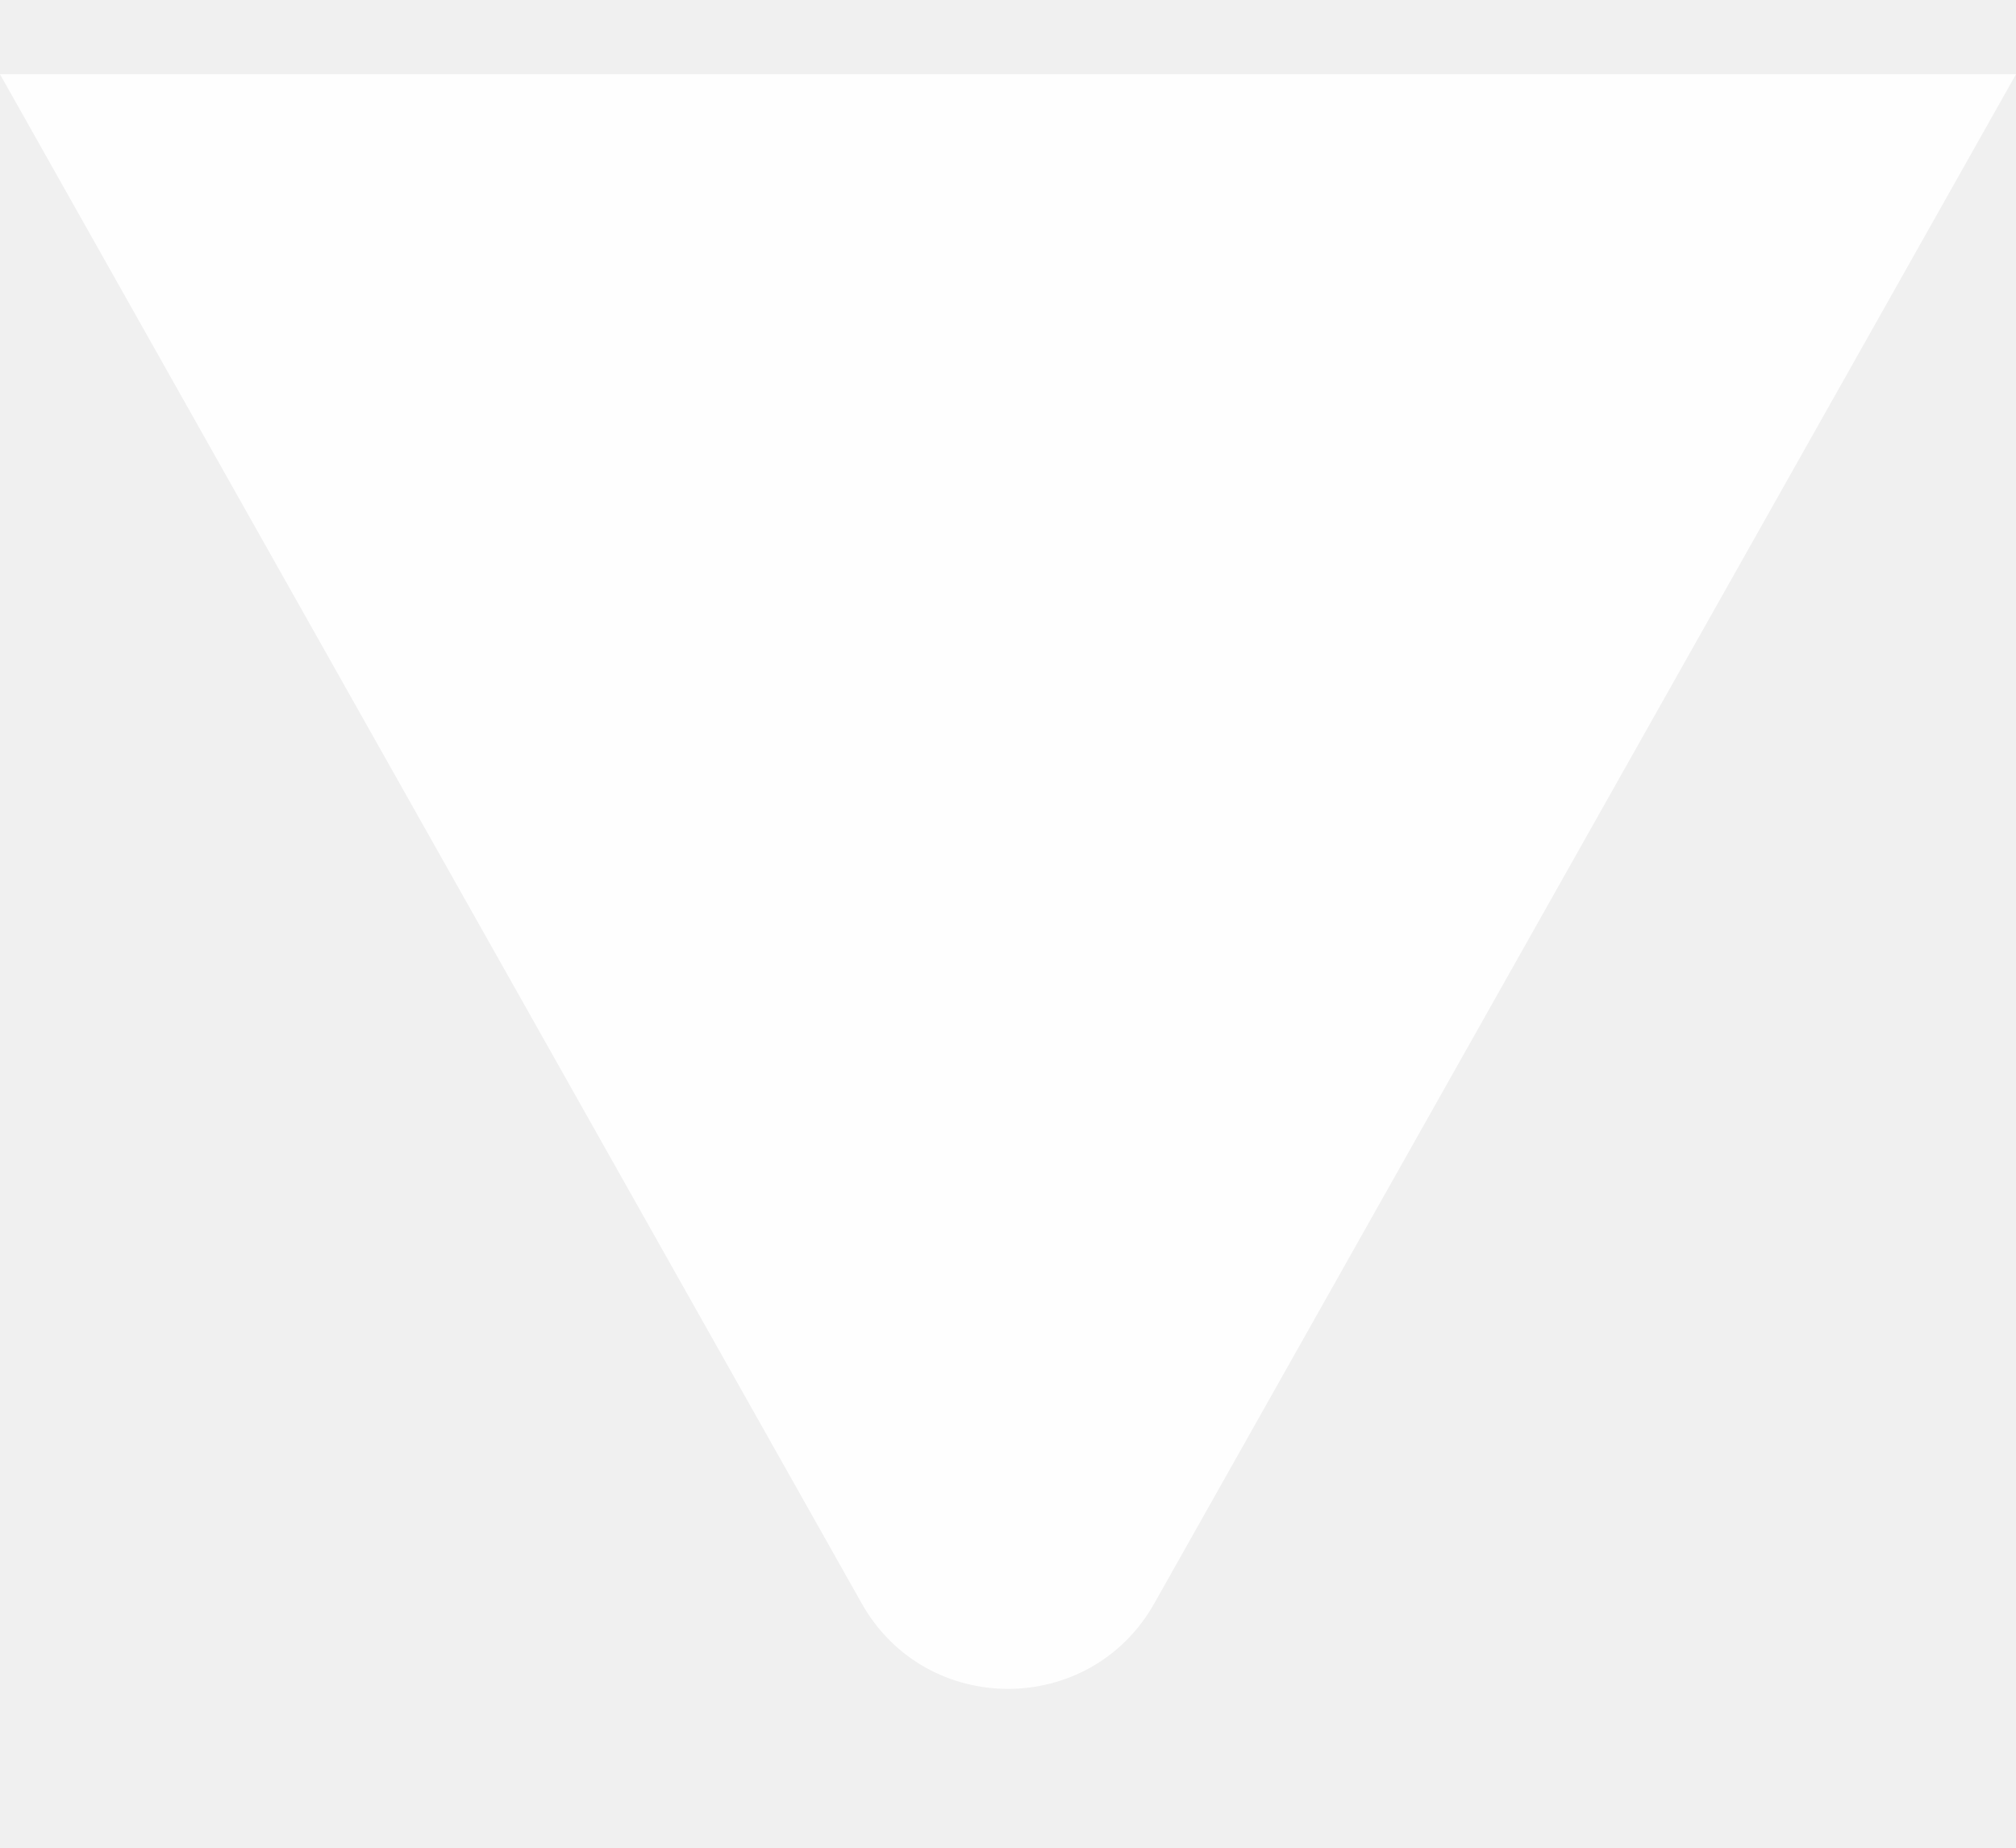
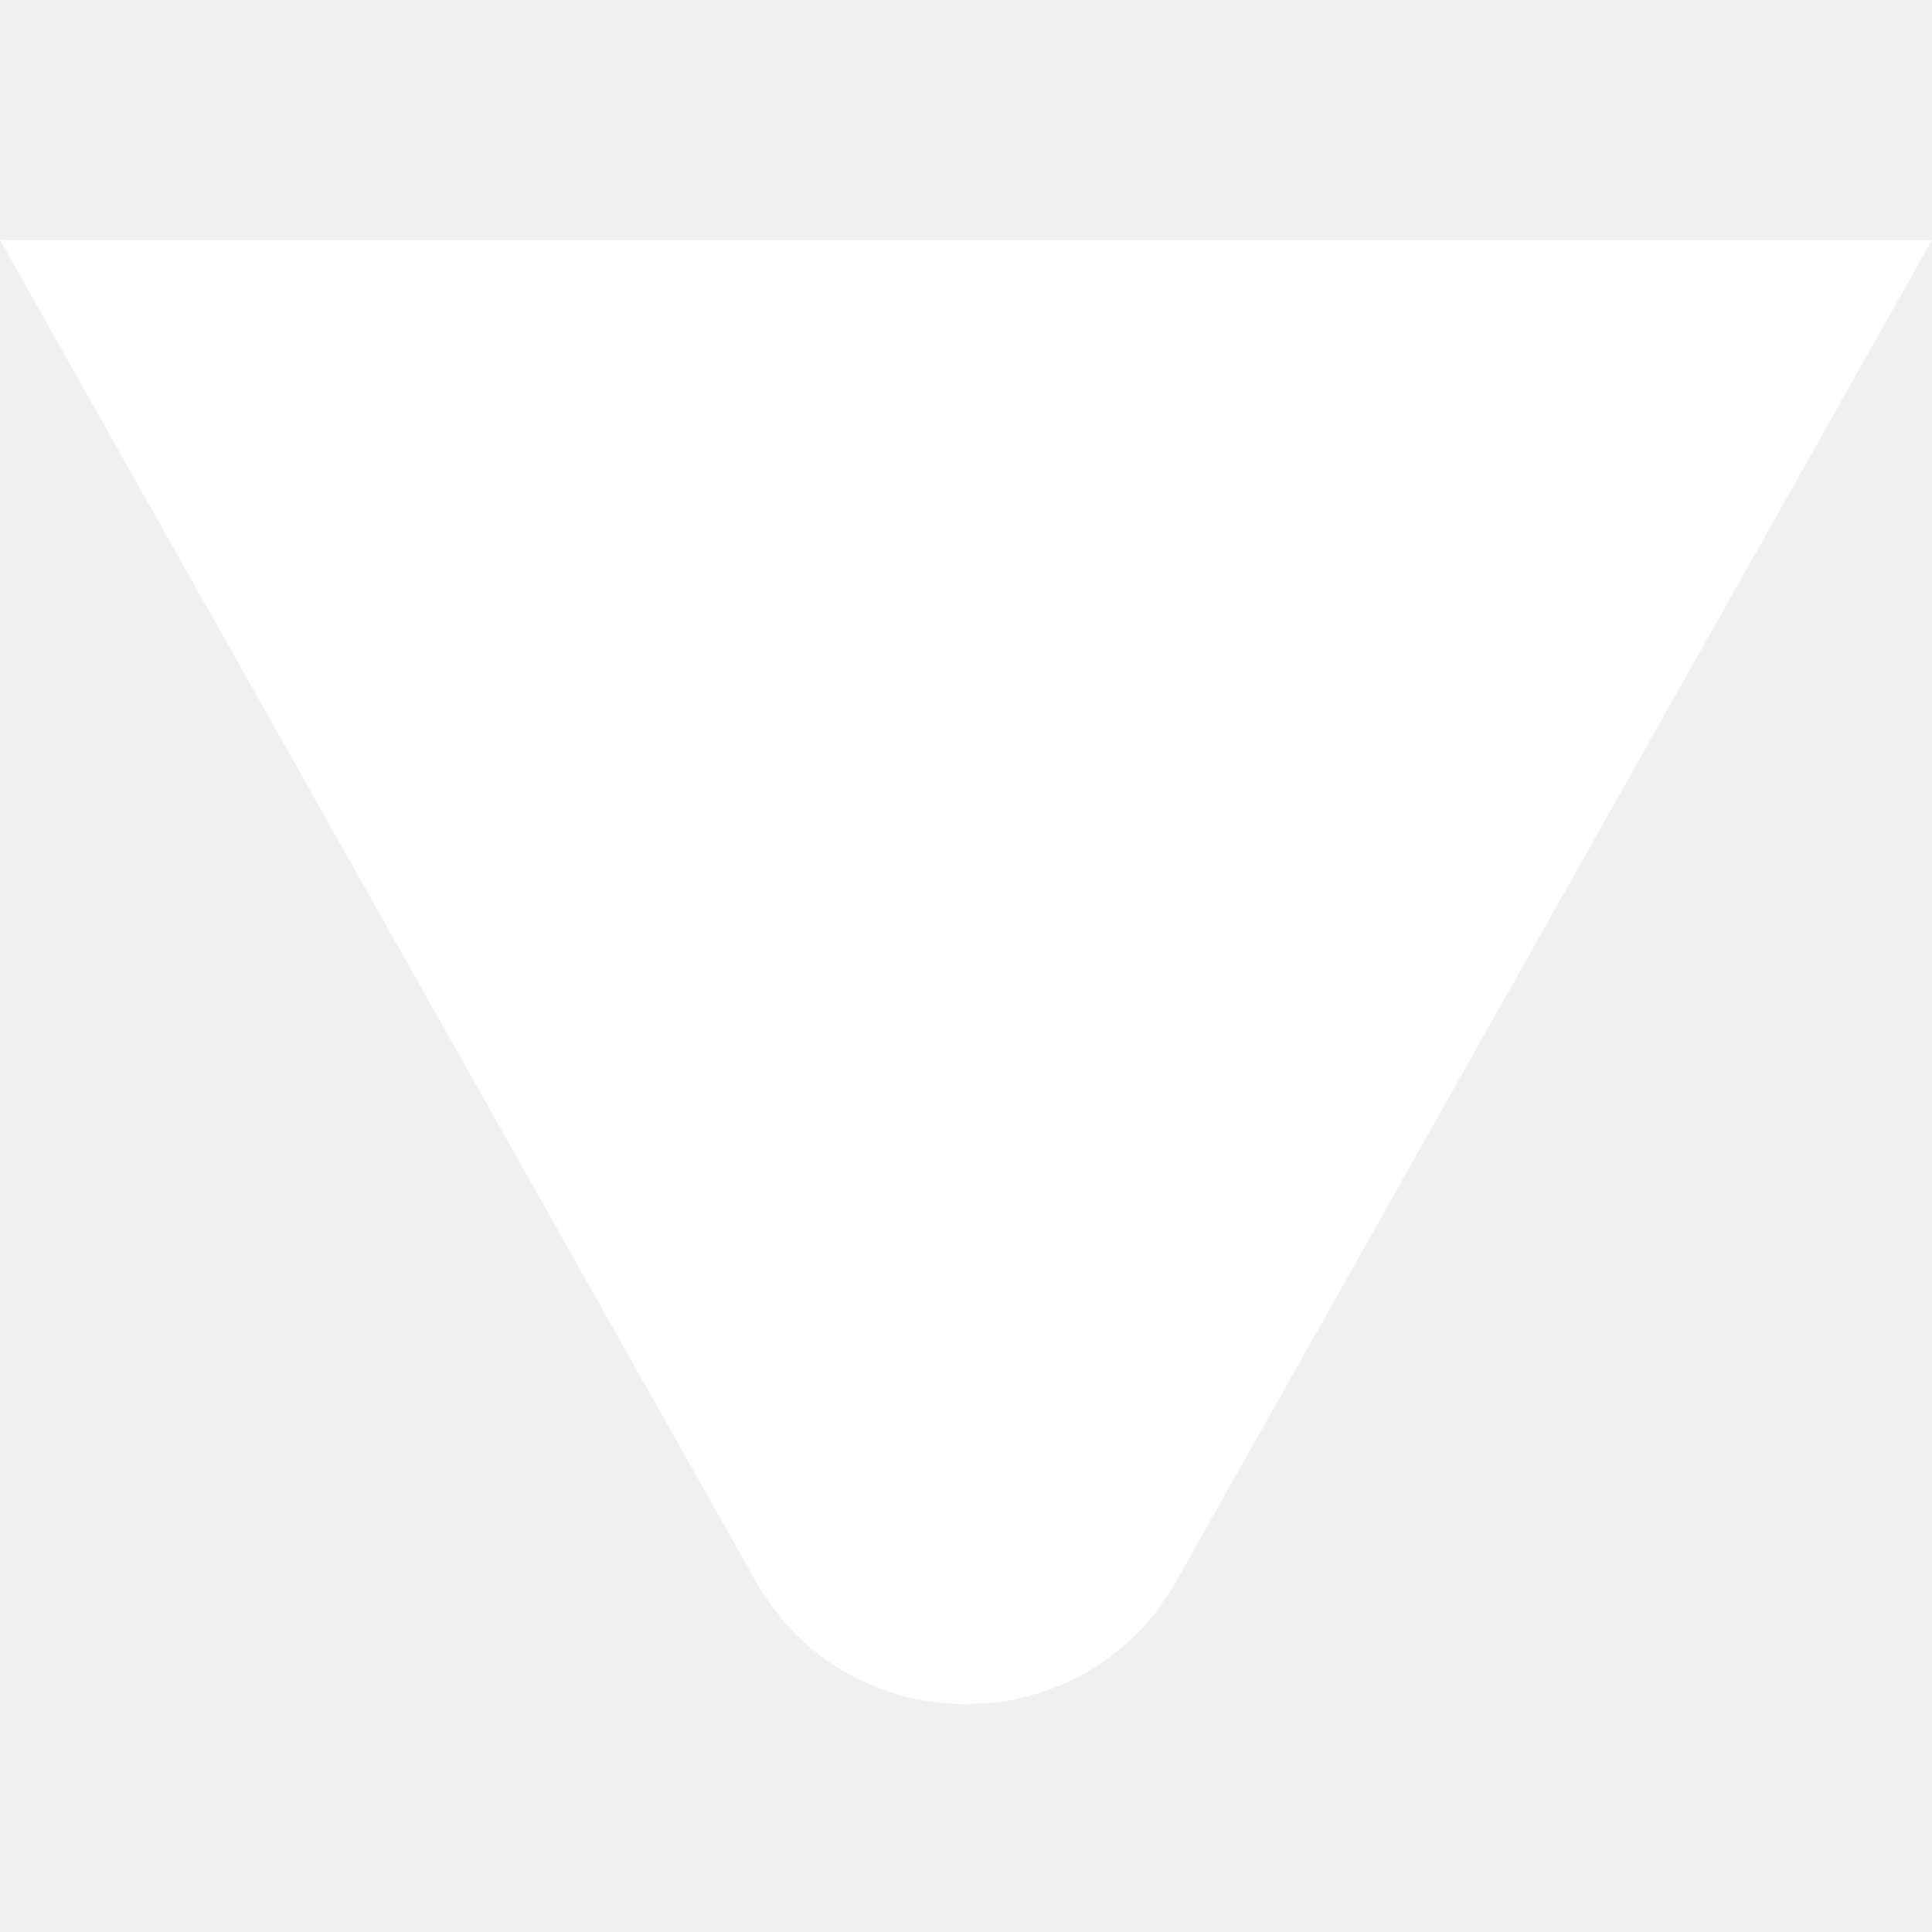
- <svg xmlns="http://www.w3.org/2000/svg" width="12" height="11" viewBox="0 0 12 11" fill="none">
-   <path opacity="0.95" d="M5.129 9.545C5.511 10.224 6.489 10.224 6.871 9.545L12 0.442H0L5.129 9.545Z" fill="white" />
+ <svg xmlns="http://www.w3.org/2000/svg" width="8" height="8" viewBox="0 0 8 8" fill="none">
+   <path d="M3.129 6.547C3.511 7.226 4.489 7.226 4.871 6.547L8 0.994H4H0L3.129 6.547Z" fill="white" />
</svg>
